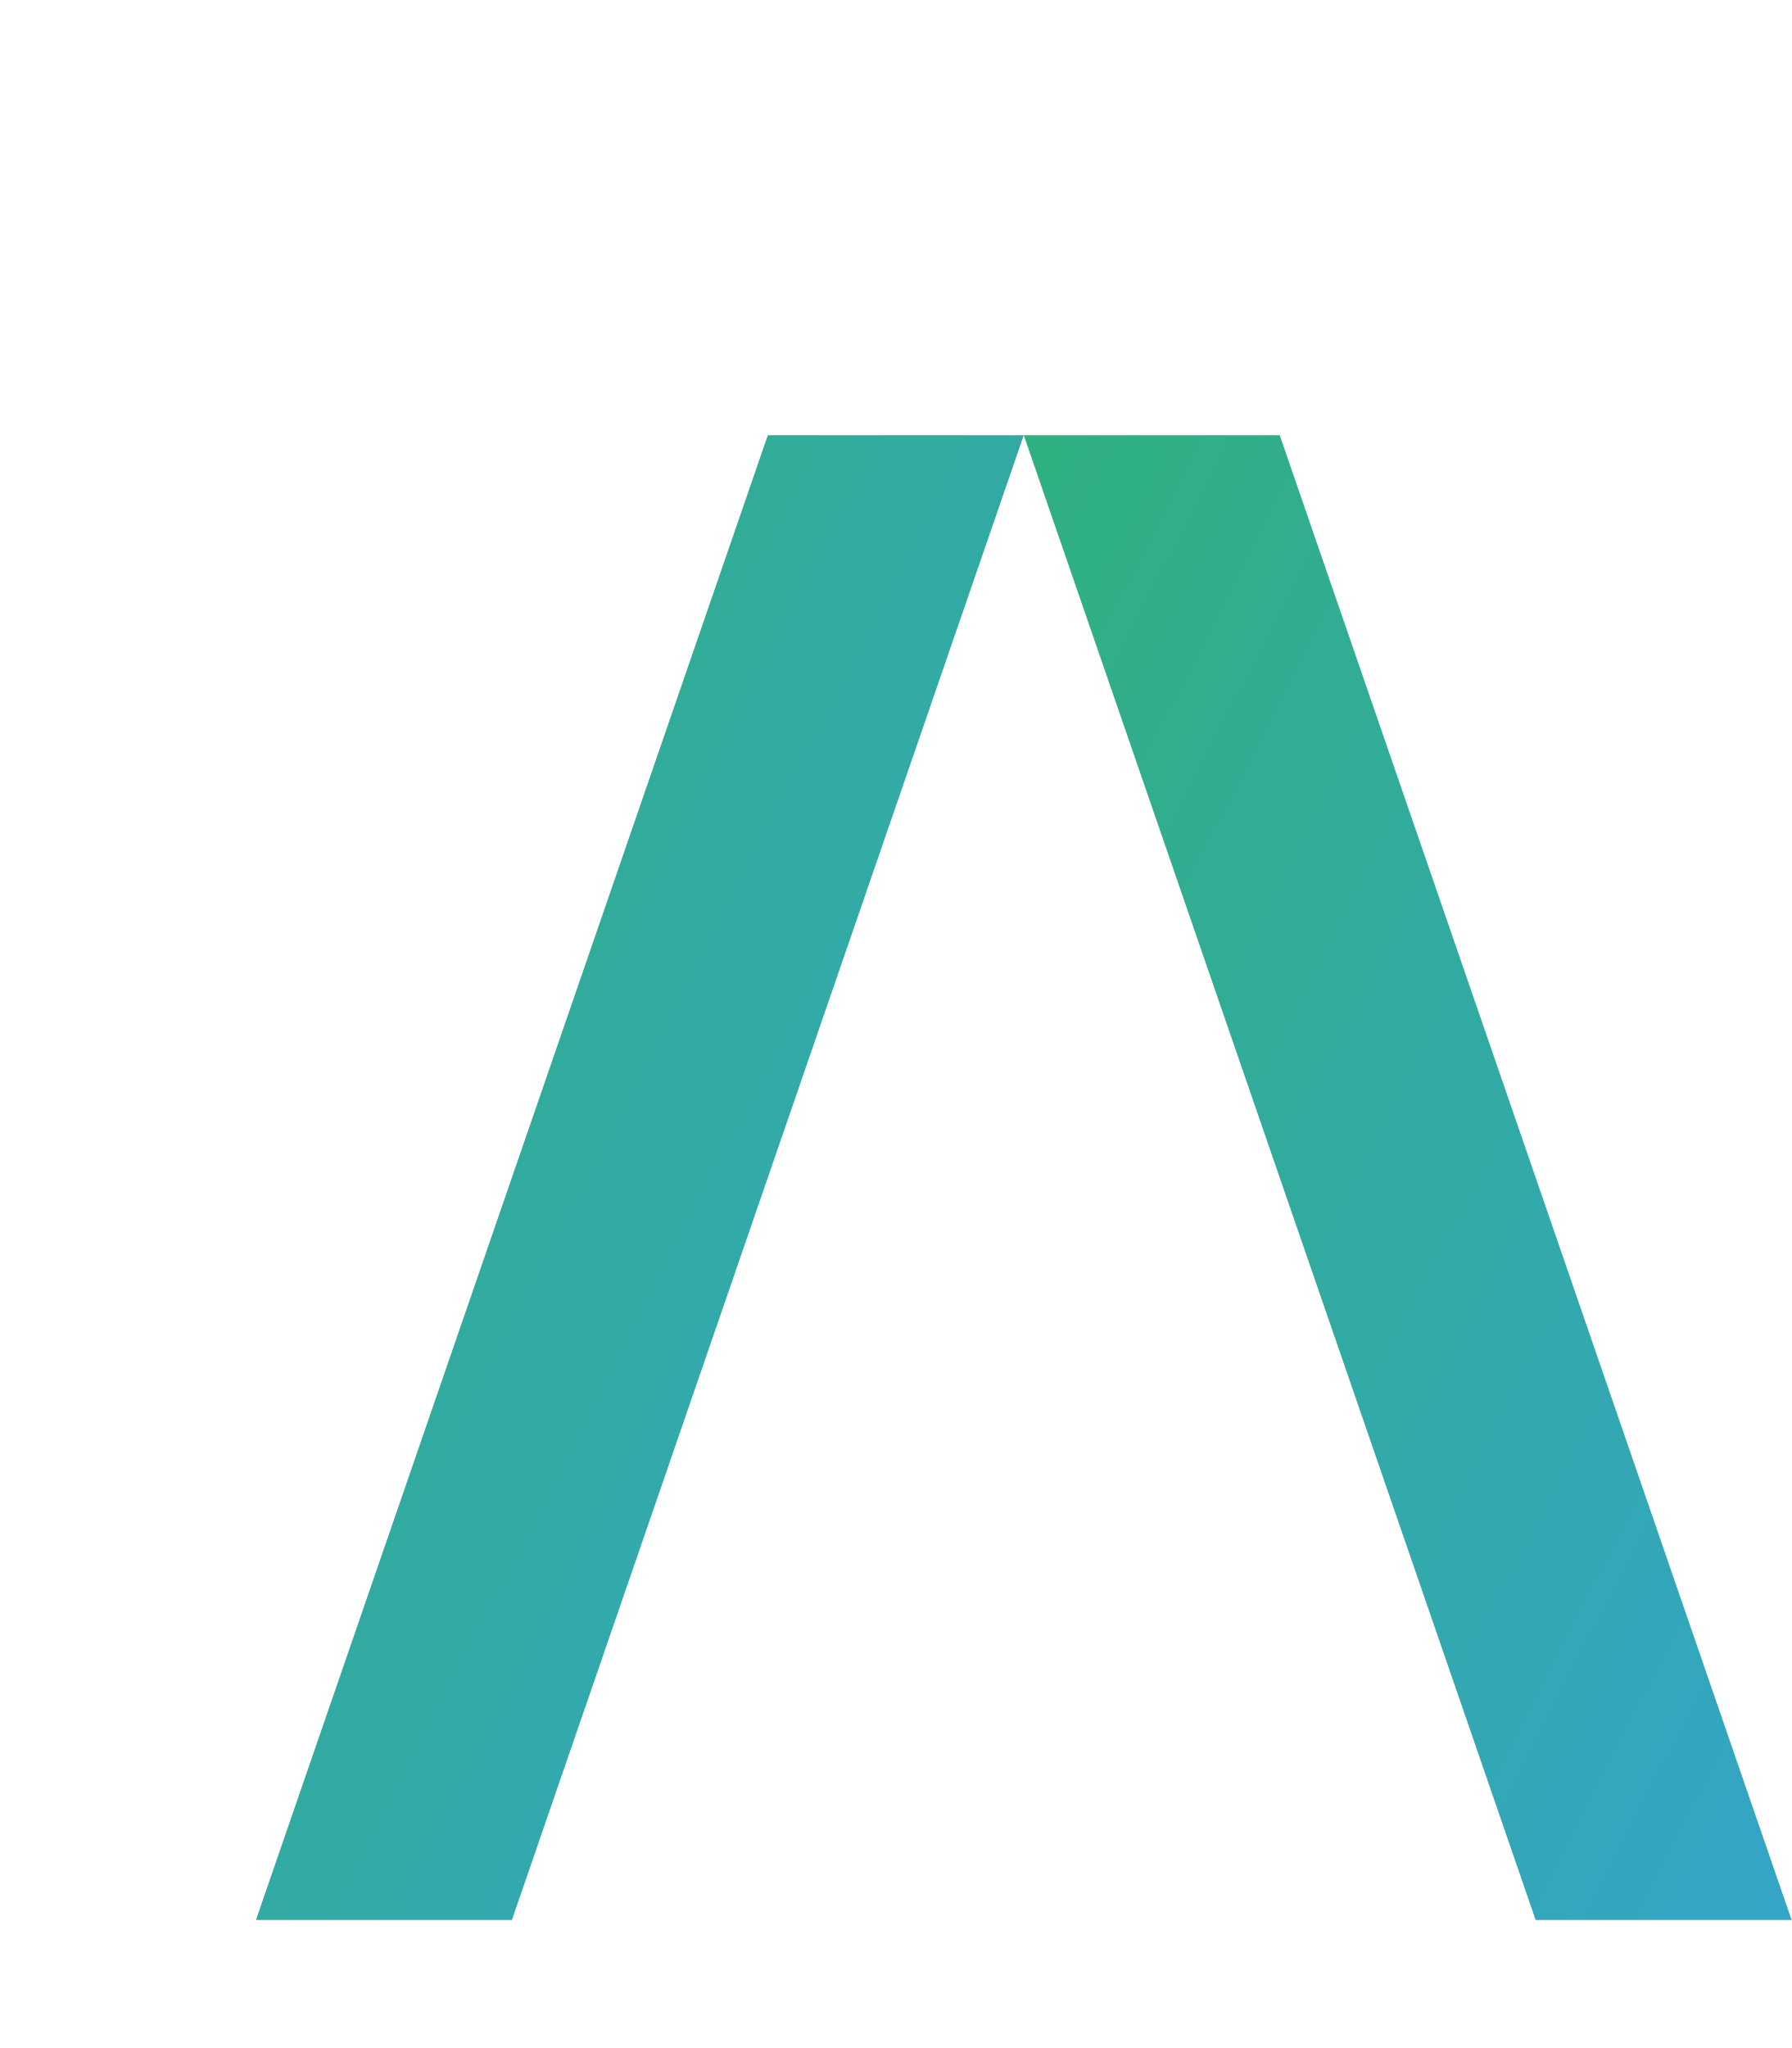
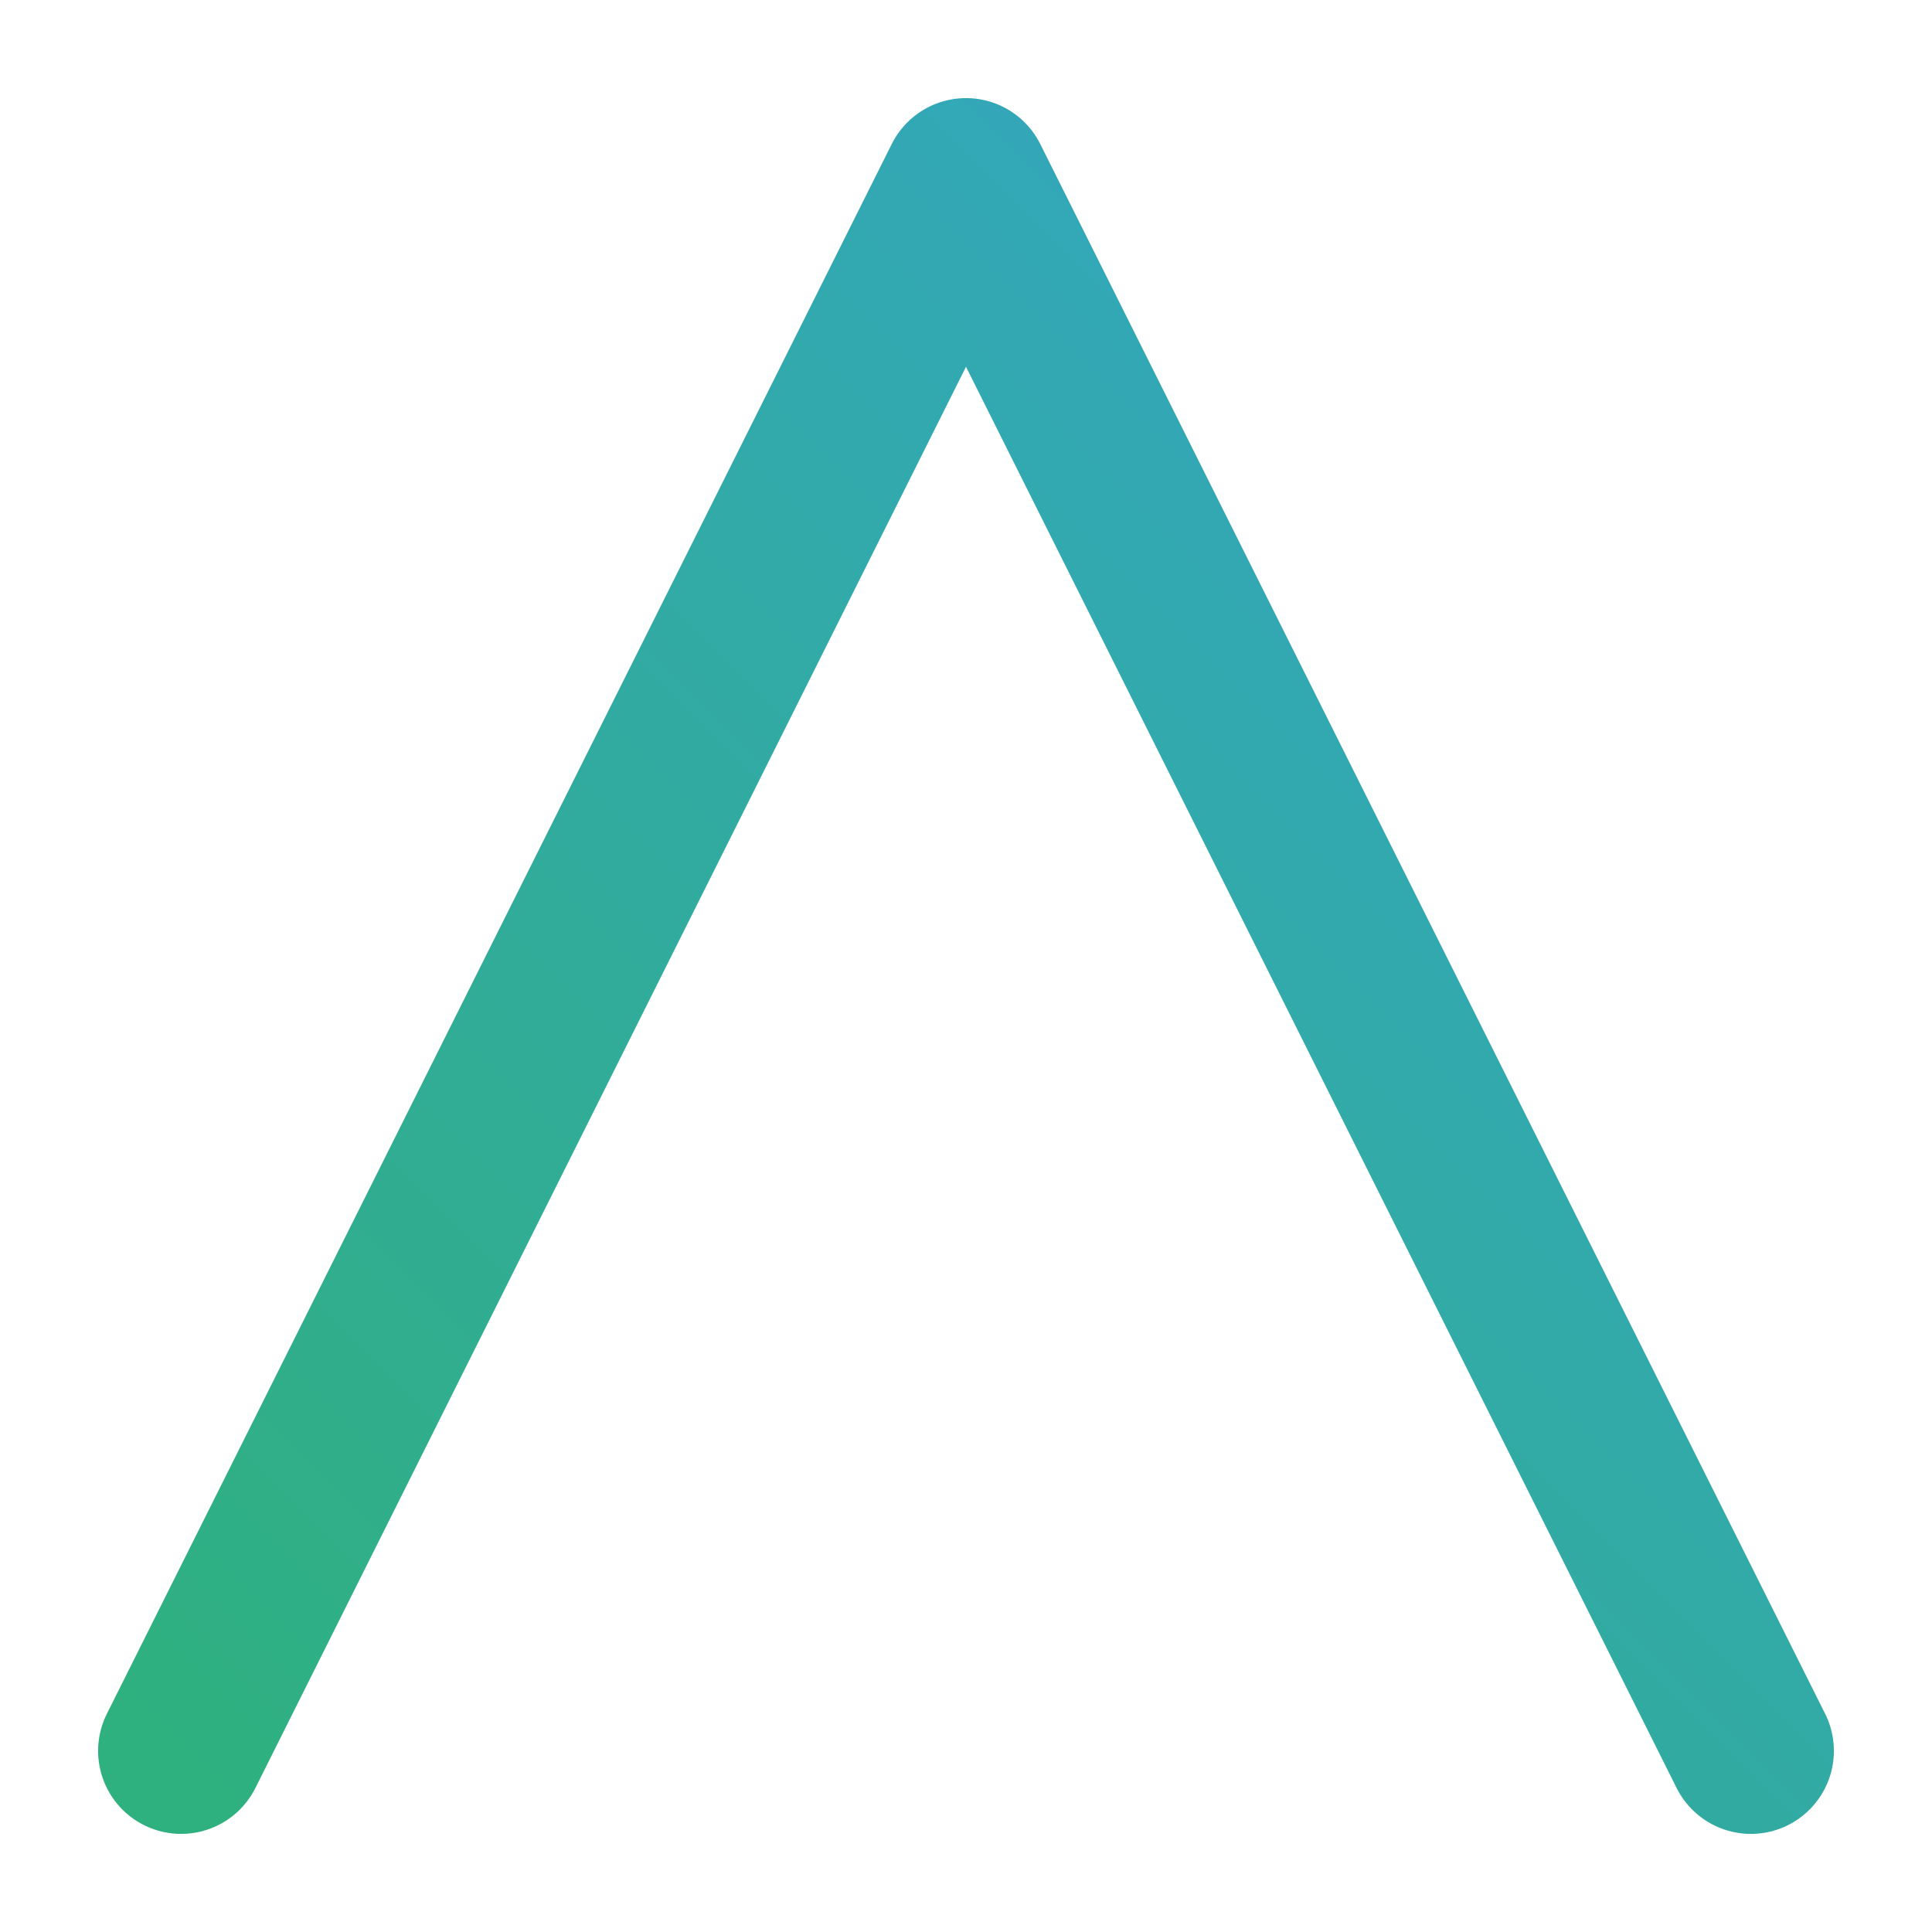
- <svg xmlns="http://www.w3.org/2000/svg" viewBox="0 0 140 160" role="img" aria-label="Arrow Solutions Mark">
+ <svg xmlns="http://www.w3.org/2000/svg" viewBox="0 0 64 64" role="img" aria-label="Arrow Solutions">
  <defs>
-     <linearGradient id="arrowA" x1="0%" y1="0%" x2="100%" y2="100%">
+     <linearGradient id="g" x1="0%" y1="100%" x2="100%" y2="0%">
      <stop offset="0%" stop-color="#2fb07f" />
      <stop offset="100%" stop-color="#34a5c7" />
    </linearGradient>
  </defs>
-   <g fill="url(#arrowA)" transform="translate(0 10)">
-     <path d="M20 140 60 24h20l-40 116z" />
-     <path d="M80 24h20l40 116h-20z" />
-   </g>
+   <path fill="none" stroke="url(#g)" stroke-width="5.5" stroke-linecap="round" stroke-linejoin="round" d="M6,58 L32,6 L58,58" />
+   <line stroke="url(#g)" stroke-width="5.5" stroke-linecap="round" x1="17" y1="38" x2="47" y2="38" />
</svg>
